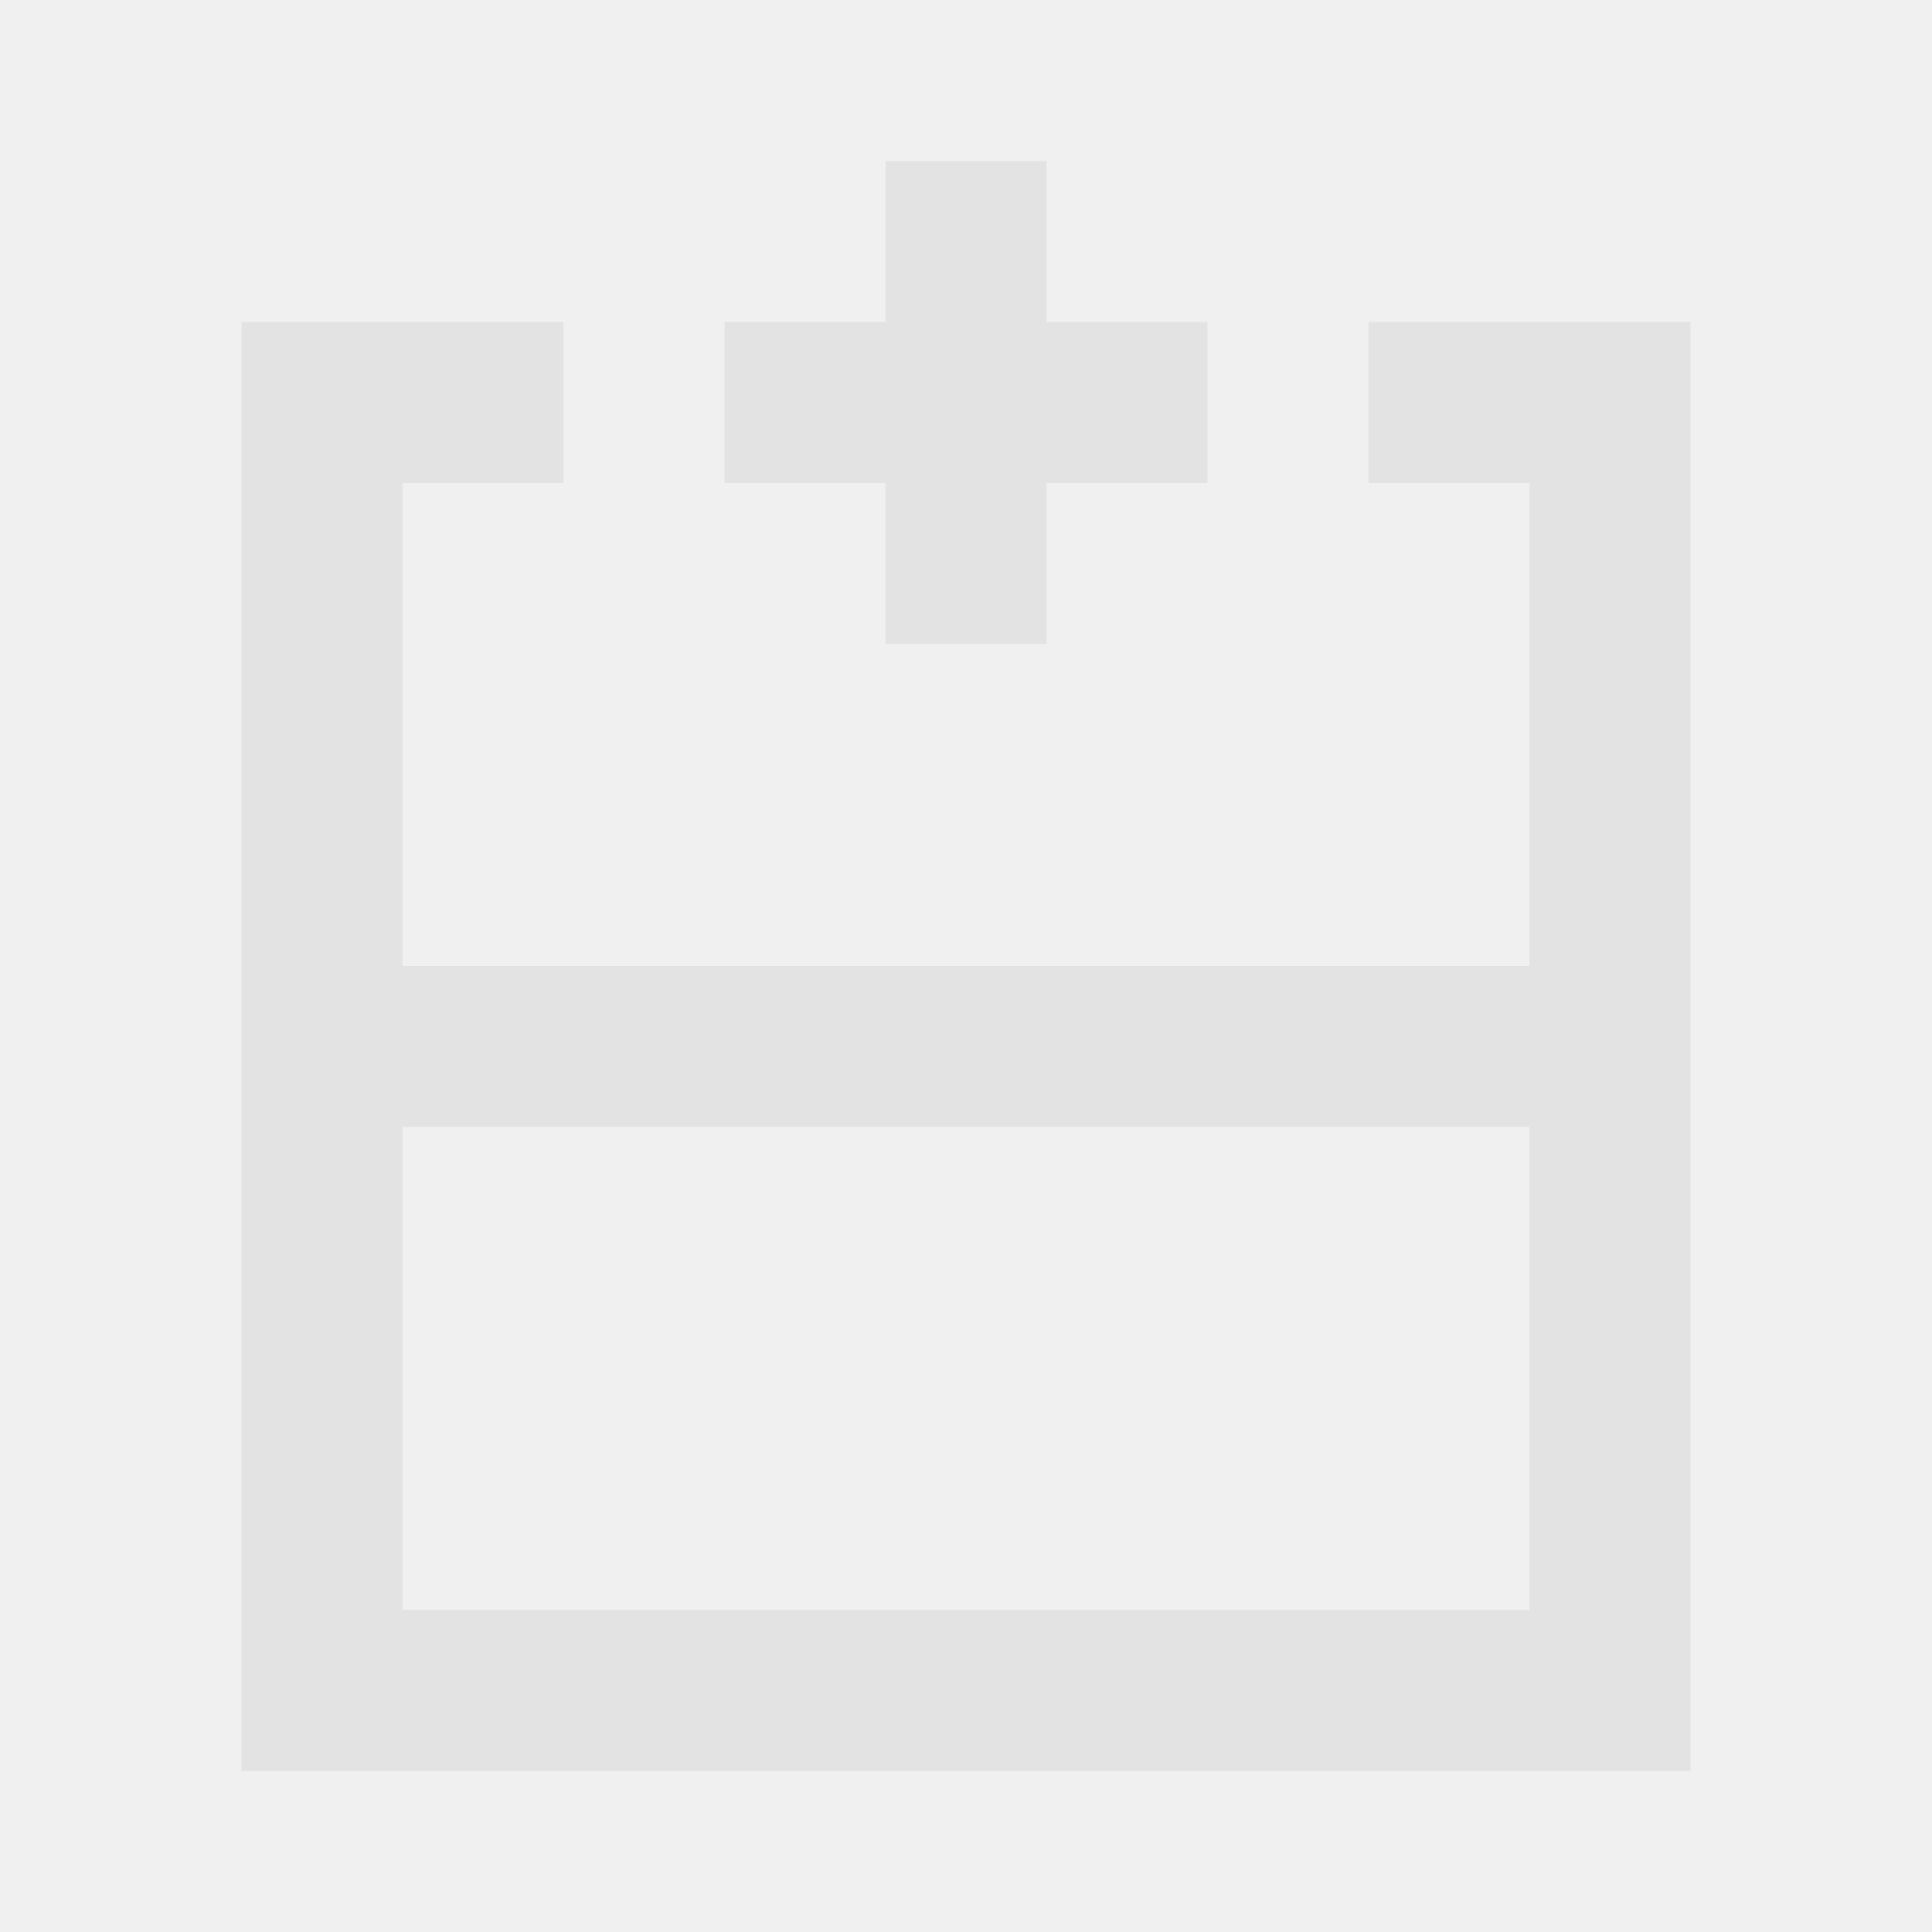
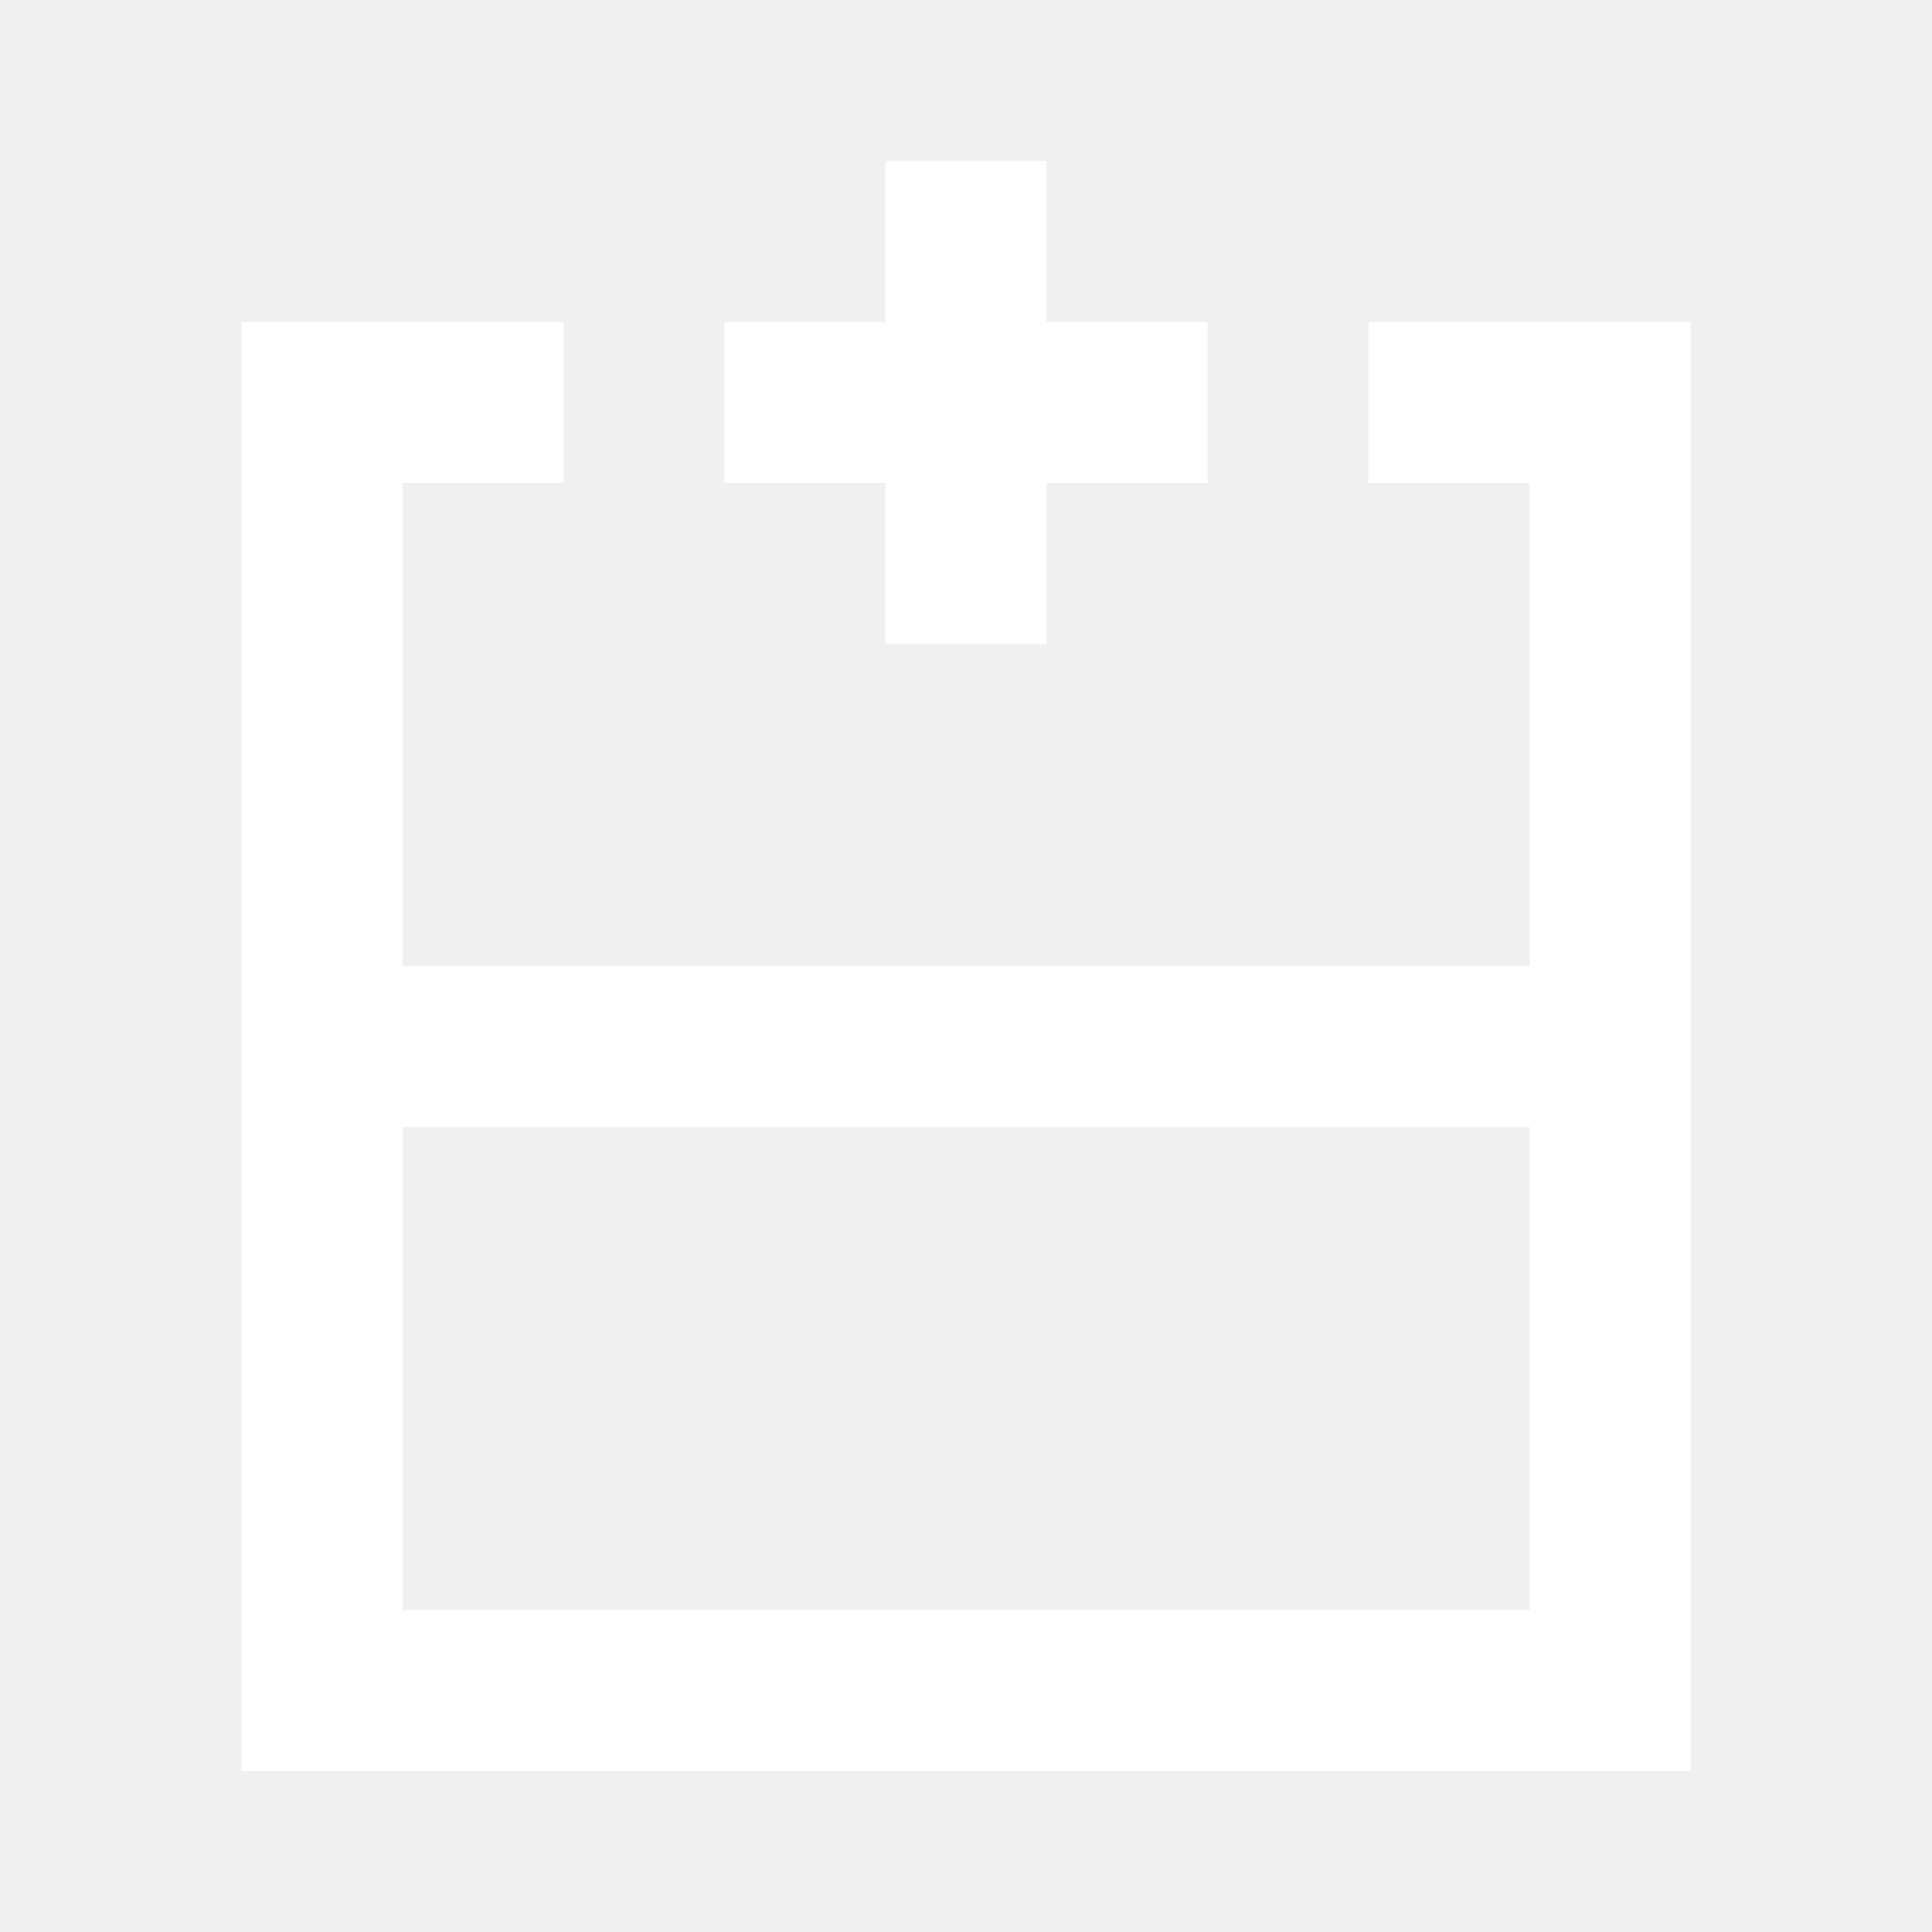
- <svg xmlns="http://www.w3.org/2000/svg" height="24px" viewBox="0 -960 960 960" width="24px" fill="#e3e3e3">
+ <svg xmlns="http://www.w3.org/2000/svg" height="24px" viewBox="0 -960 960 960" width="24px" fill="#FFFFFF">
  <path d="M200-160h560v-240H200v240Zm640 80H120v-720h160v80h-80v240h560v-240h-80v-80h160v720ZM480-480Zm0 80v-80 80Zm0 0Zm-40-240v-80h-80v-80h80v-80h80v80h80v80h-80v80h-80Z" />
</svg>
